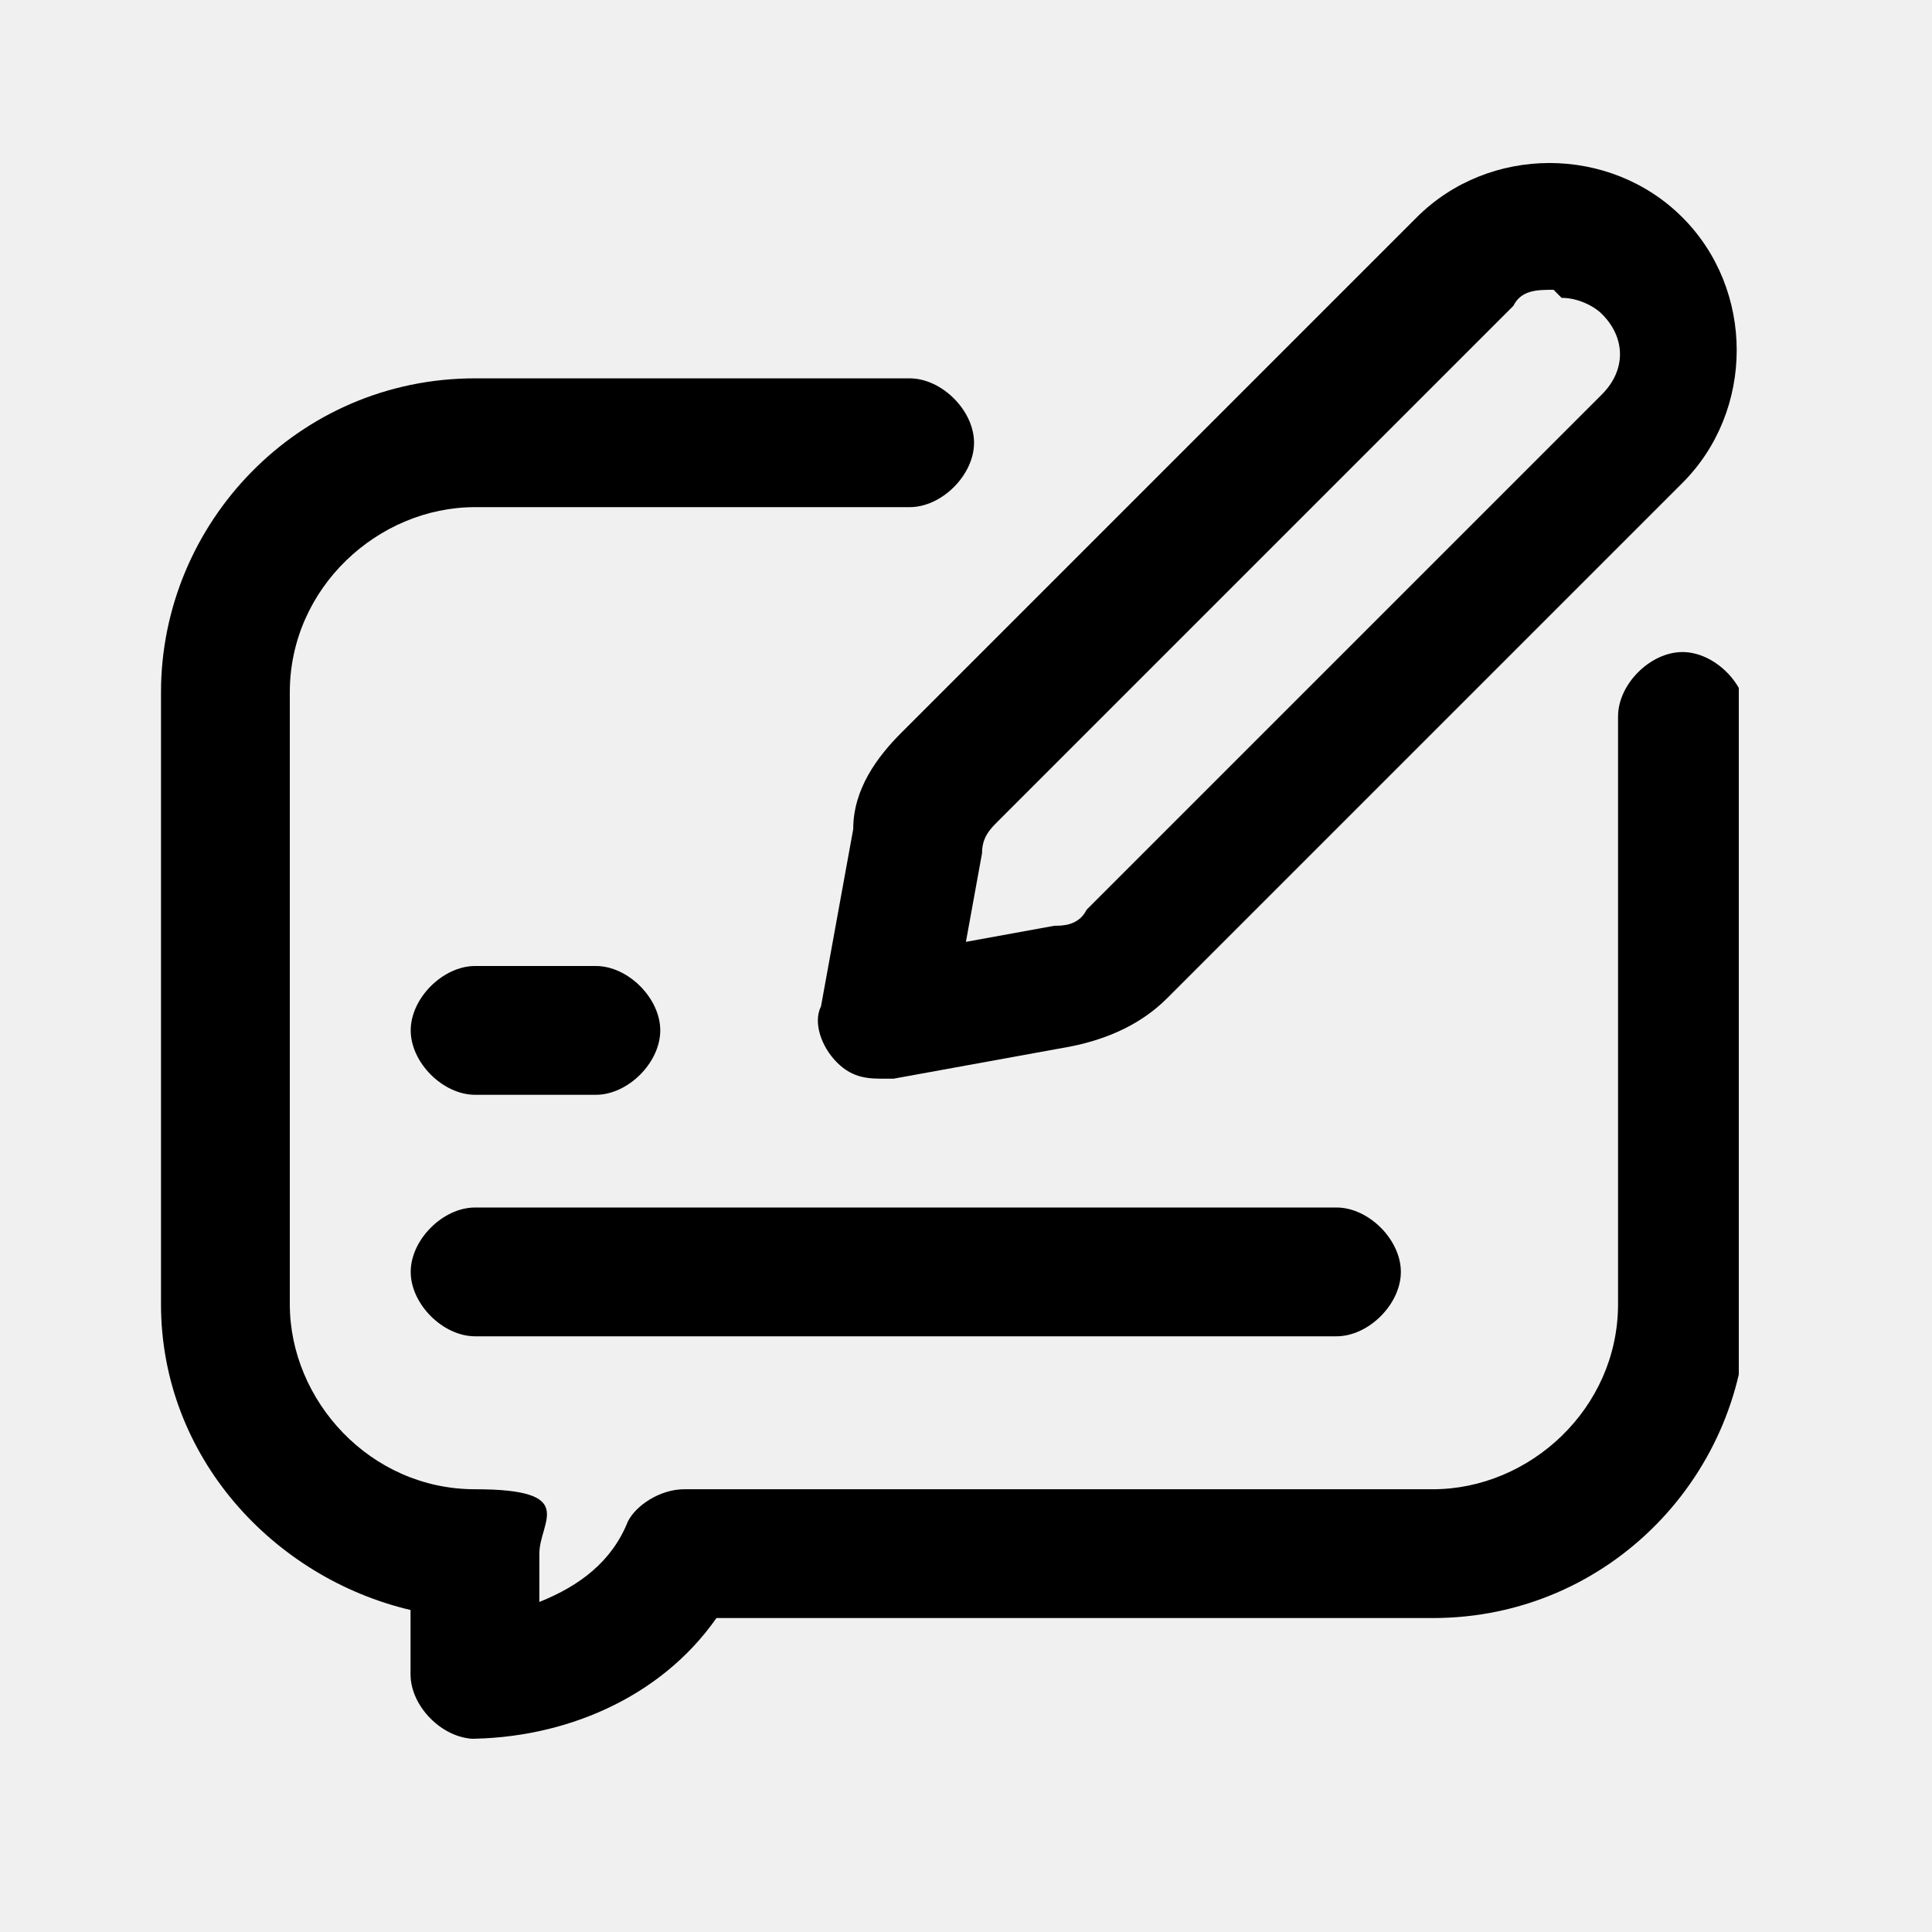
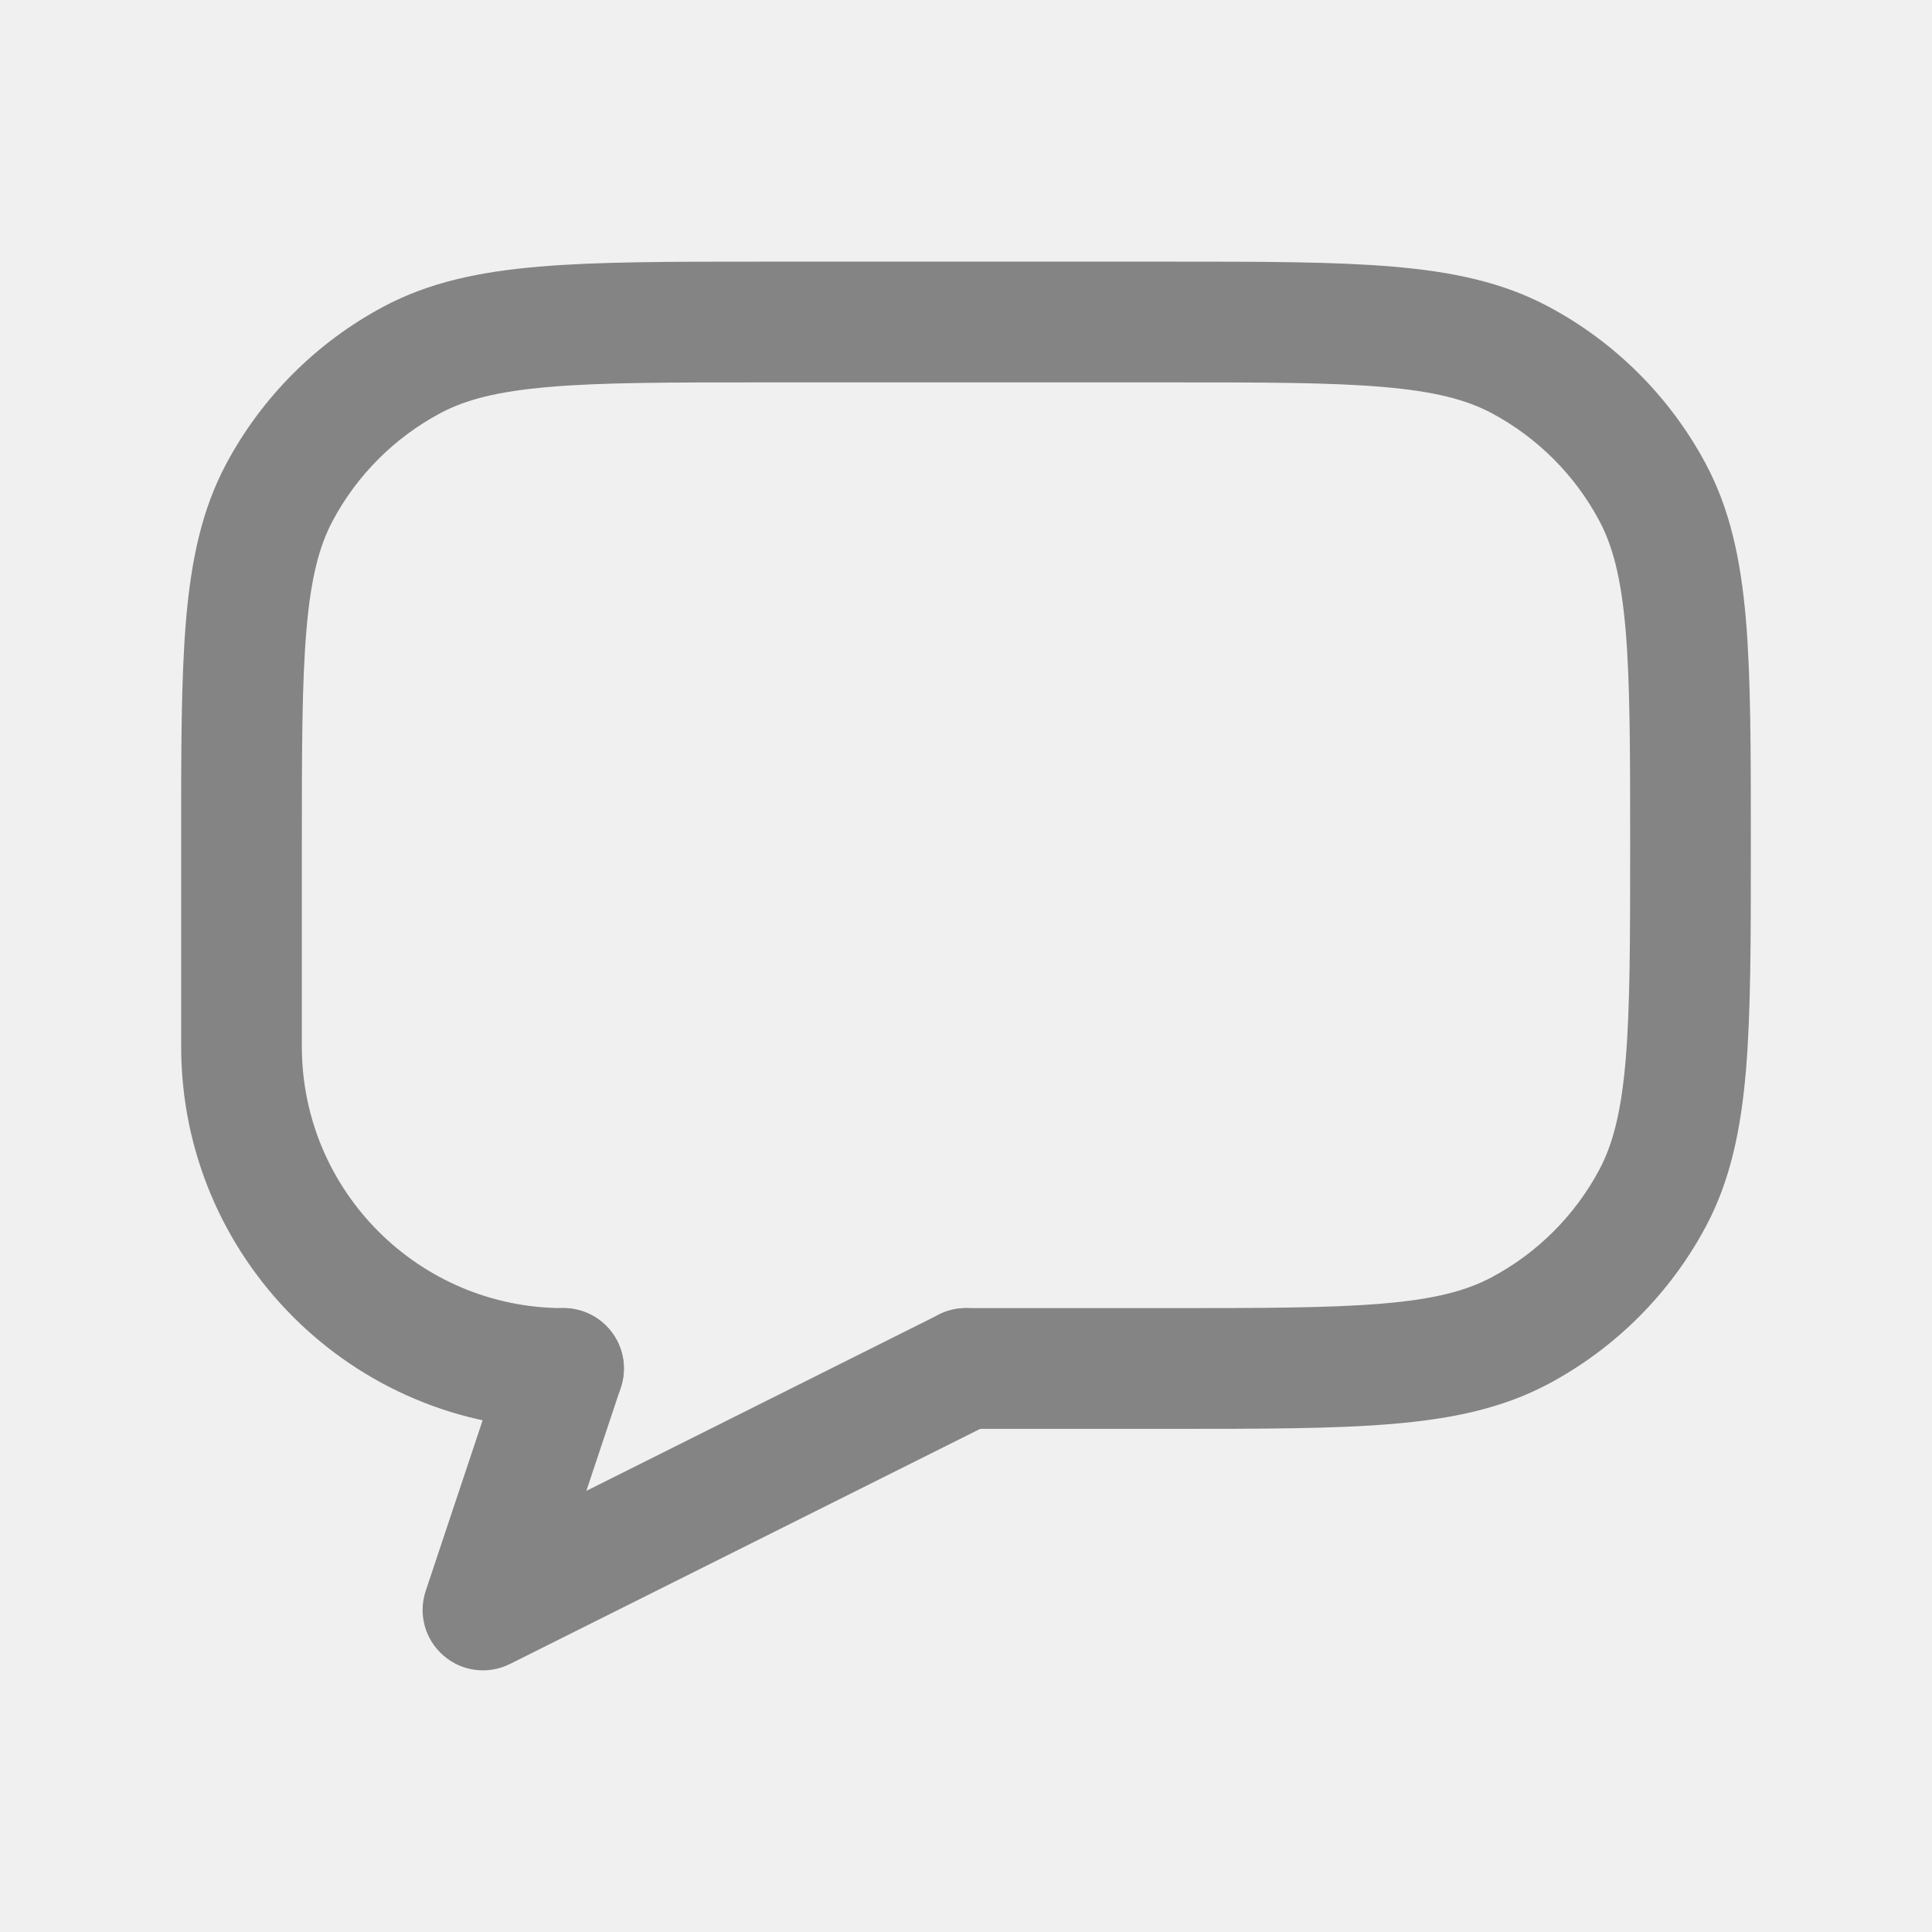
- <svg xmlns="http://www.w3.org/2000/svg" width="100%" height="100%" viewBox="0 0 24 24" fill="none">
-   <g clip-path="url(#clip0_2505_42653)">
-     <path d="M10.999 13.4C10.799 13.4 10.599 13.4 10.399 13.2C10.199 13 10.099 12.7 10.199 12.5L10.599 10.3C10.599 9.8 10.899 9.4 11.199 9.1L17.599 2.7C18.499 1.8 19.999 1.8 20.899 2.7C21.799 3.6 21.799 5.1 20.899 6L14.499 12.4C14.199 12.7 13.799 12.9 13.299 13L11.099 13.4C11.099 13.4 10.999 13.4 10.899 13.4H10.999ZM19.299 3.6C19.099 3.6 18.899 3.6 18.799 3.8L12.399 10.2C12.299 10.3 12.199 10.4 12.199 10.6L11.999 11.7L13.099 11.5C13.199 11.5 13.399 11.5 13.499 11.3L19.899 4.9C20.199 4.6 20.199 4.2 19.899 3.9C19.799 3.8 19.599 3.7 19.399 3.7L19.299 3.6Z" fill="currentColor" />
-     <path d="M5.9 21.6C5.5 21.6 5.1 21.2 5.1 20.8V20C3.4 19.6 2 18.1 2 16.2V8.6C2 6.5 3.7 4.7 5.9 4.7H11.3C11.7 4.7 12.1 5.1 12.1 5.5C12.1 5.9 11.7 6.3 11.3 6.3H5.9C4.7 6.3 3.6 7.3 3.6 8.6V16.2C3.6 17.4 4.6 18.5 5.9 18.5C7.2 18.5 6.7 18.9 6.7 19.3V19.9C7.2 19.7 7.6 19.4 7.8 18.9C7.9 18.7 8.2 18.5 8.5 18.5H17.8C19 18.5 20.1 17.5 20.1 16.2V8.9C20.1 8.5 20.5 8.1 20.9 8.1C21.3 8.1 21.7 8.5 21.7 8.9V16.2C21.7 18.3 20 20.1 17.8 20.1H8.9C8.2 21.1 7 21.6 5.8 21.6H5.9Z" fill="currentColor" />
-     <path d="M16.502 16.6H5.902C5.502 16.6 5.102 16.2 5.102 15.8C5.102 15.4 5.502 15 5.902 15H16.602C17.002 15 17.402 15.4 17.402 15.8C17.402 16.2 17.002 16.6 16.602 16.6H16.502Z" fill="currentColor" />
-     <path d="M7.402 13.6H5.902C5.502 13.6 5.102 13.2 5.102 12.8C5.102 12.4 5.502 12 5.902 12H7.402C7.802 12 8.202 12.4 8.202 12.8C8.202 13.2 7.802 13.6 7.402 13.6Z" fill="currentColor" />
-   </g>
-   <defs>
-     <clipPath id="clip0_2505_42653">
-       <rect width="19.6" height="19.6" fill="white" transform="translate(2 2)" />
-     </clipPath>
-   </defs>
+ <svg xmlns="http://www.w3.org/2000/svg" width="26" height="26" viewBox="0 0 26 26" fill="none">
+   <path fill-rule="evenodd" clip-rule="evenodd" d="M10.254 3.521H15.746C16.979 3.521 17.956 3.521 18.742 3.588C19.547 3.656 20.226 3.799 20.842 4.128C21.74 4.608 22.475 5.343 22.955 6.241C23.284 6.857 23.427 7.537 23.496 8.341C23.562 9.128 23.562 10.105 23.562 11.338V11.412C23.562 12.645 23.562 13.622 23.496 14.409C23.427 15.213 23.284 15.893 22.955 16.509C22.475 17.407 21.74 18.142 20.842 18.622C20.226 18.951 19.547 19.094 18.742 19.162C17.956 19.229 16.979 19.229 15.746 19.229H13C12.551 19.229 12.188 18.865 12.188 18.417C12.188 17.968 12.551 17.604 13 17.604H15.708C16.987 17.604 17.895 17.603 18.605 17.543C19.304 17.484 19.735 17.371 20.076 17.188C20.691 16.86 21.194 16.357 21.522 15.743C21.704 15.402 21.817 14.97 21.877 14.271C21.937 13.562 21.938 12.653 21.938 11.375C21.938 10.096 21.937 9.188 21.877 8.479C21.817 7.779 21.704 7.348 21.522 7.007C21.194 6.393 20.691 5.89 20.076 5.561C19.735 5.379 19.304 5.266 18.605 5.207C17.895 5.146 16.987 5.146 15.708 5.146H10.292C9.013 5.146 8.105 5.146 7.396 5.207C6.696 5.266 6.264 5.379 5.924 5.561C5.309 5.89 4.806 6.393 4.478 7.007C4.296 7.348 4.183 7.779 4.124 8.479C4.063 9.188 4.062 10.096 4.062 11.375V14.083C4.062 16.028 5.639 17.604 7.583 17.604C8.032 17.604 8.396 17.968 8.396 18.417C8.396 18.865 8.032 19.229 7.583 19.229C4.741 19.229 2.438 16.925 2.438 14.083L2.438 11.338C2.437 10.105 2.437 9.128 2.504 8.341C2.573 7.537 2.716 6.857 3.045 6.241C3.525 5.343 4.26 4.608 5.158 4.128C5.774 3.799 6.453 3.656 7.258 3.588C8.044 3.521 9.021 3.521 10.254 3.521Z" fill="#848484" />
+   <path fill-rule="evenodd" clip-rule="evenodd" d="M7.84 17.646C8.266 17.788 8.496 18.248 8.354 18.674L7.891 20.063L12.637 17.69C13.038 17.489 13.526 17.652 13.727 18.053C13.927 18.455 13.765 18.943 13.363 19.143L6.863 22.393C6.569 22.54 6.216 22.496 5.968 22.28C5.719 22.065 5.625 21.722 5.729 21.41L6.813 18.16C6.954 17.734 7.415 17.504 7.84 17.646Z" fill="#848484" />
</svg>
